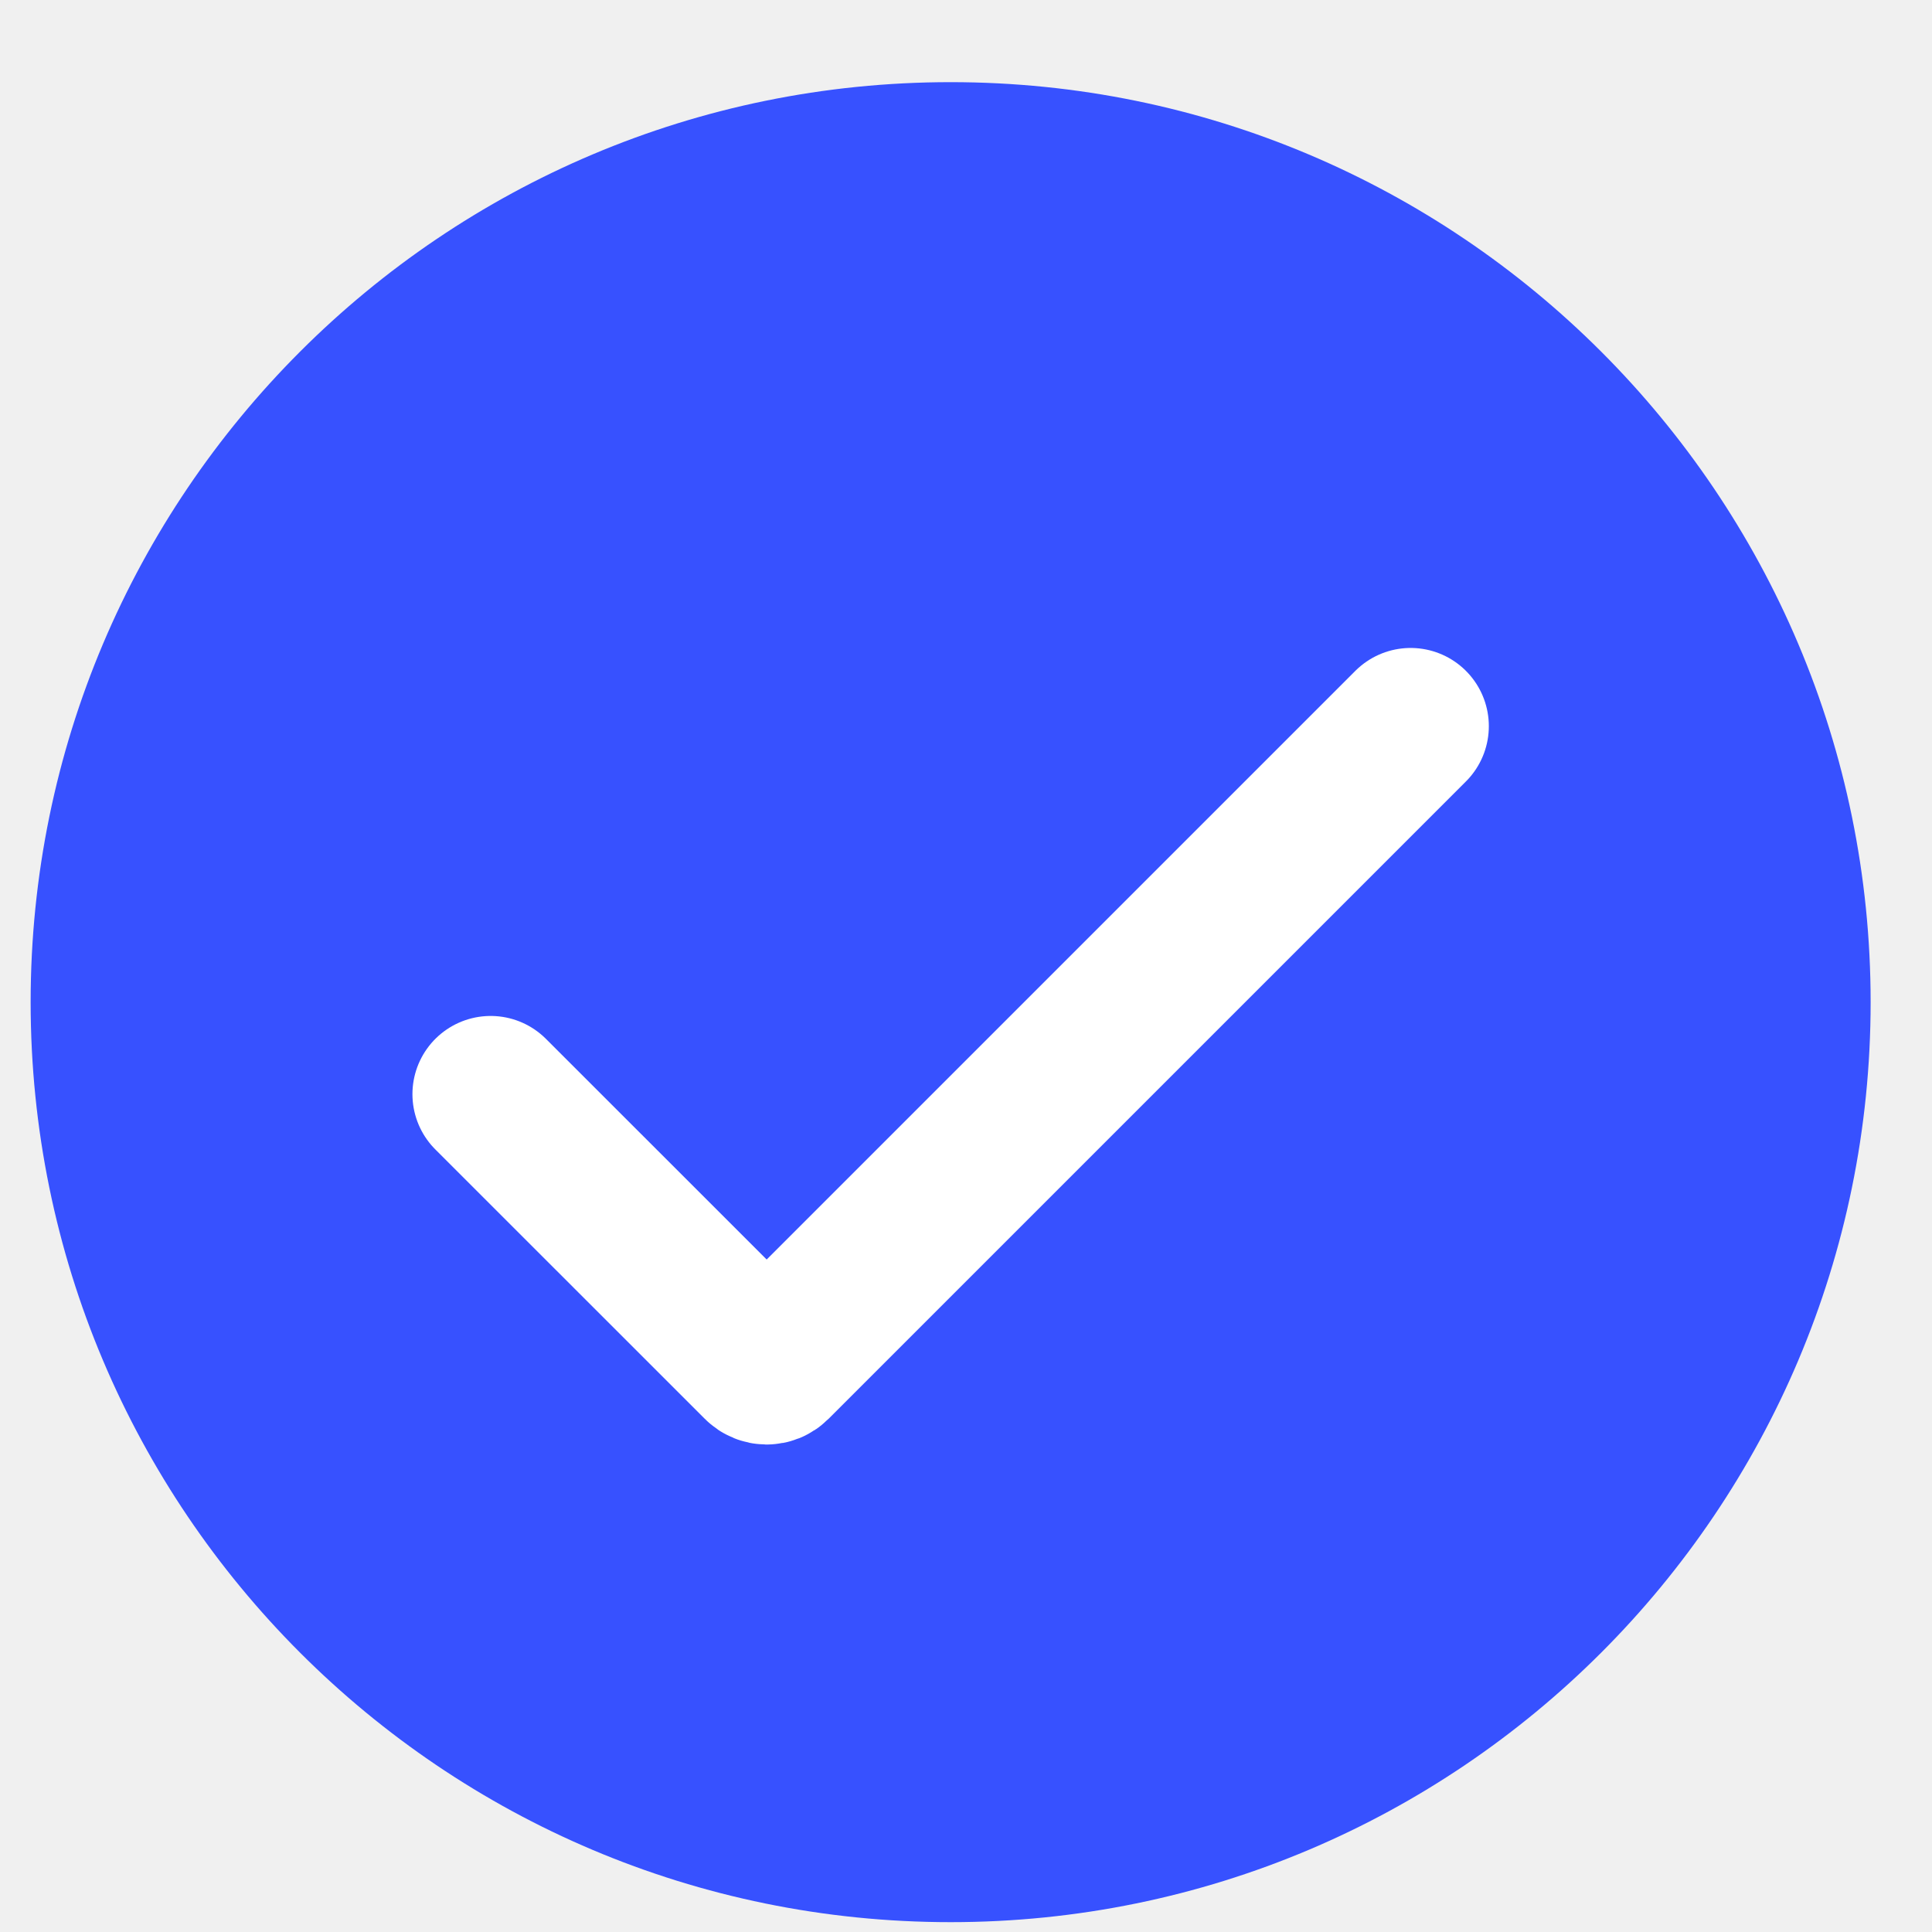
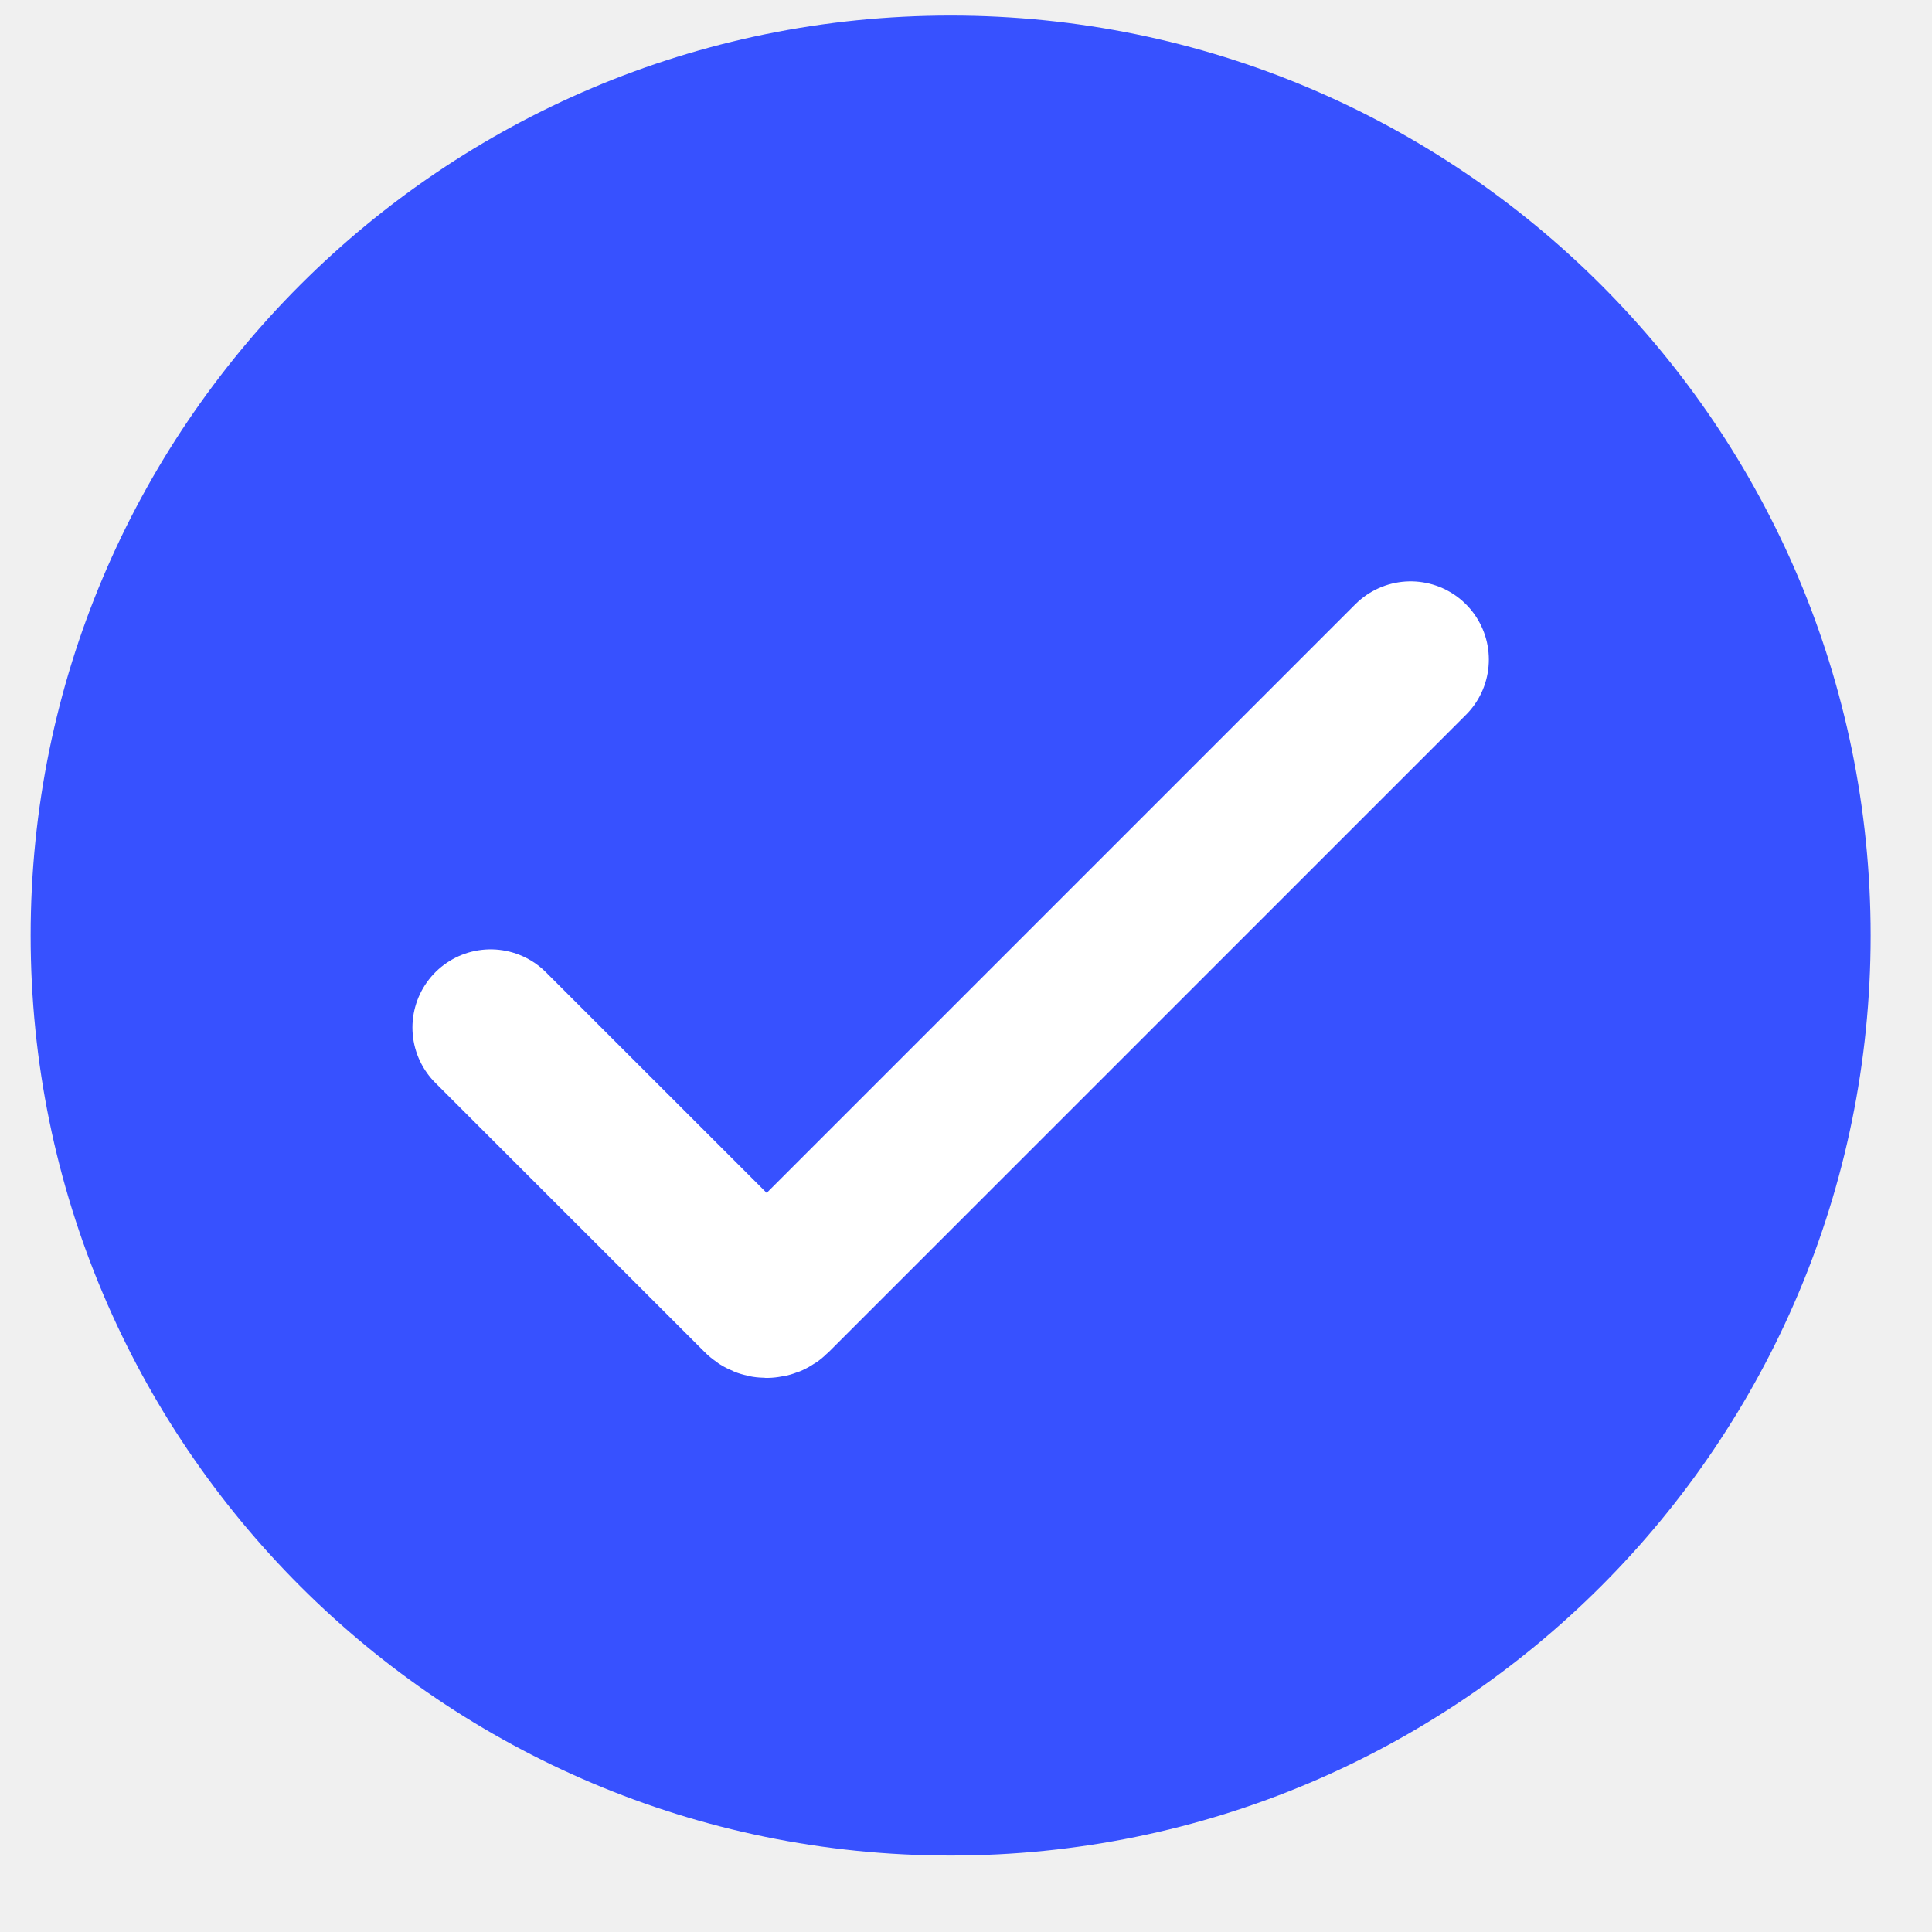
<svg xmlns="http://www.w3.org/2000/svg" width="21" height="21" viewBox="0 0 21 21" fill="none">
  <g clip-path="url(#clip0_206_228)">
-     <circle cx="10.333" cy="10.893" r="10" fill="#3751FF" />
-     <path d="M5.333 11.893L8.263 14.822C8.302 14.861 8.365 14.861 8.404 14.822L15.333 7.893" stroke="white" stroke-width="1.7" stroke-linecap="round" />
+     <circle cx="10.333" cy="10.169" r="10" fill="#3751FF" />
+     <path d="M5.333 11.169L8.263 14.098C8.302 14.137 8.365 14.137 8.404 14.098L15.333 7.169" stroke="white" stroke-width="1.7" stroke-linecap="round" />
  </g>
  <defs>
    <clipPath id="clip0_206_228">
-       <rect width="20" height="20" fill="white" transform="translate(0.333252 0.892944)" />
+       <rect width="20" height="20" fill="white" transform="translate(0.333252 0.169067)" />
    </clipPath>
  </defs>
</svg>
